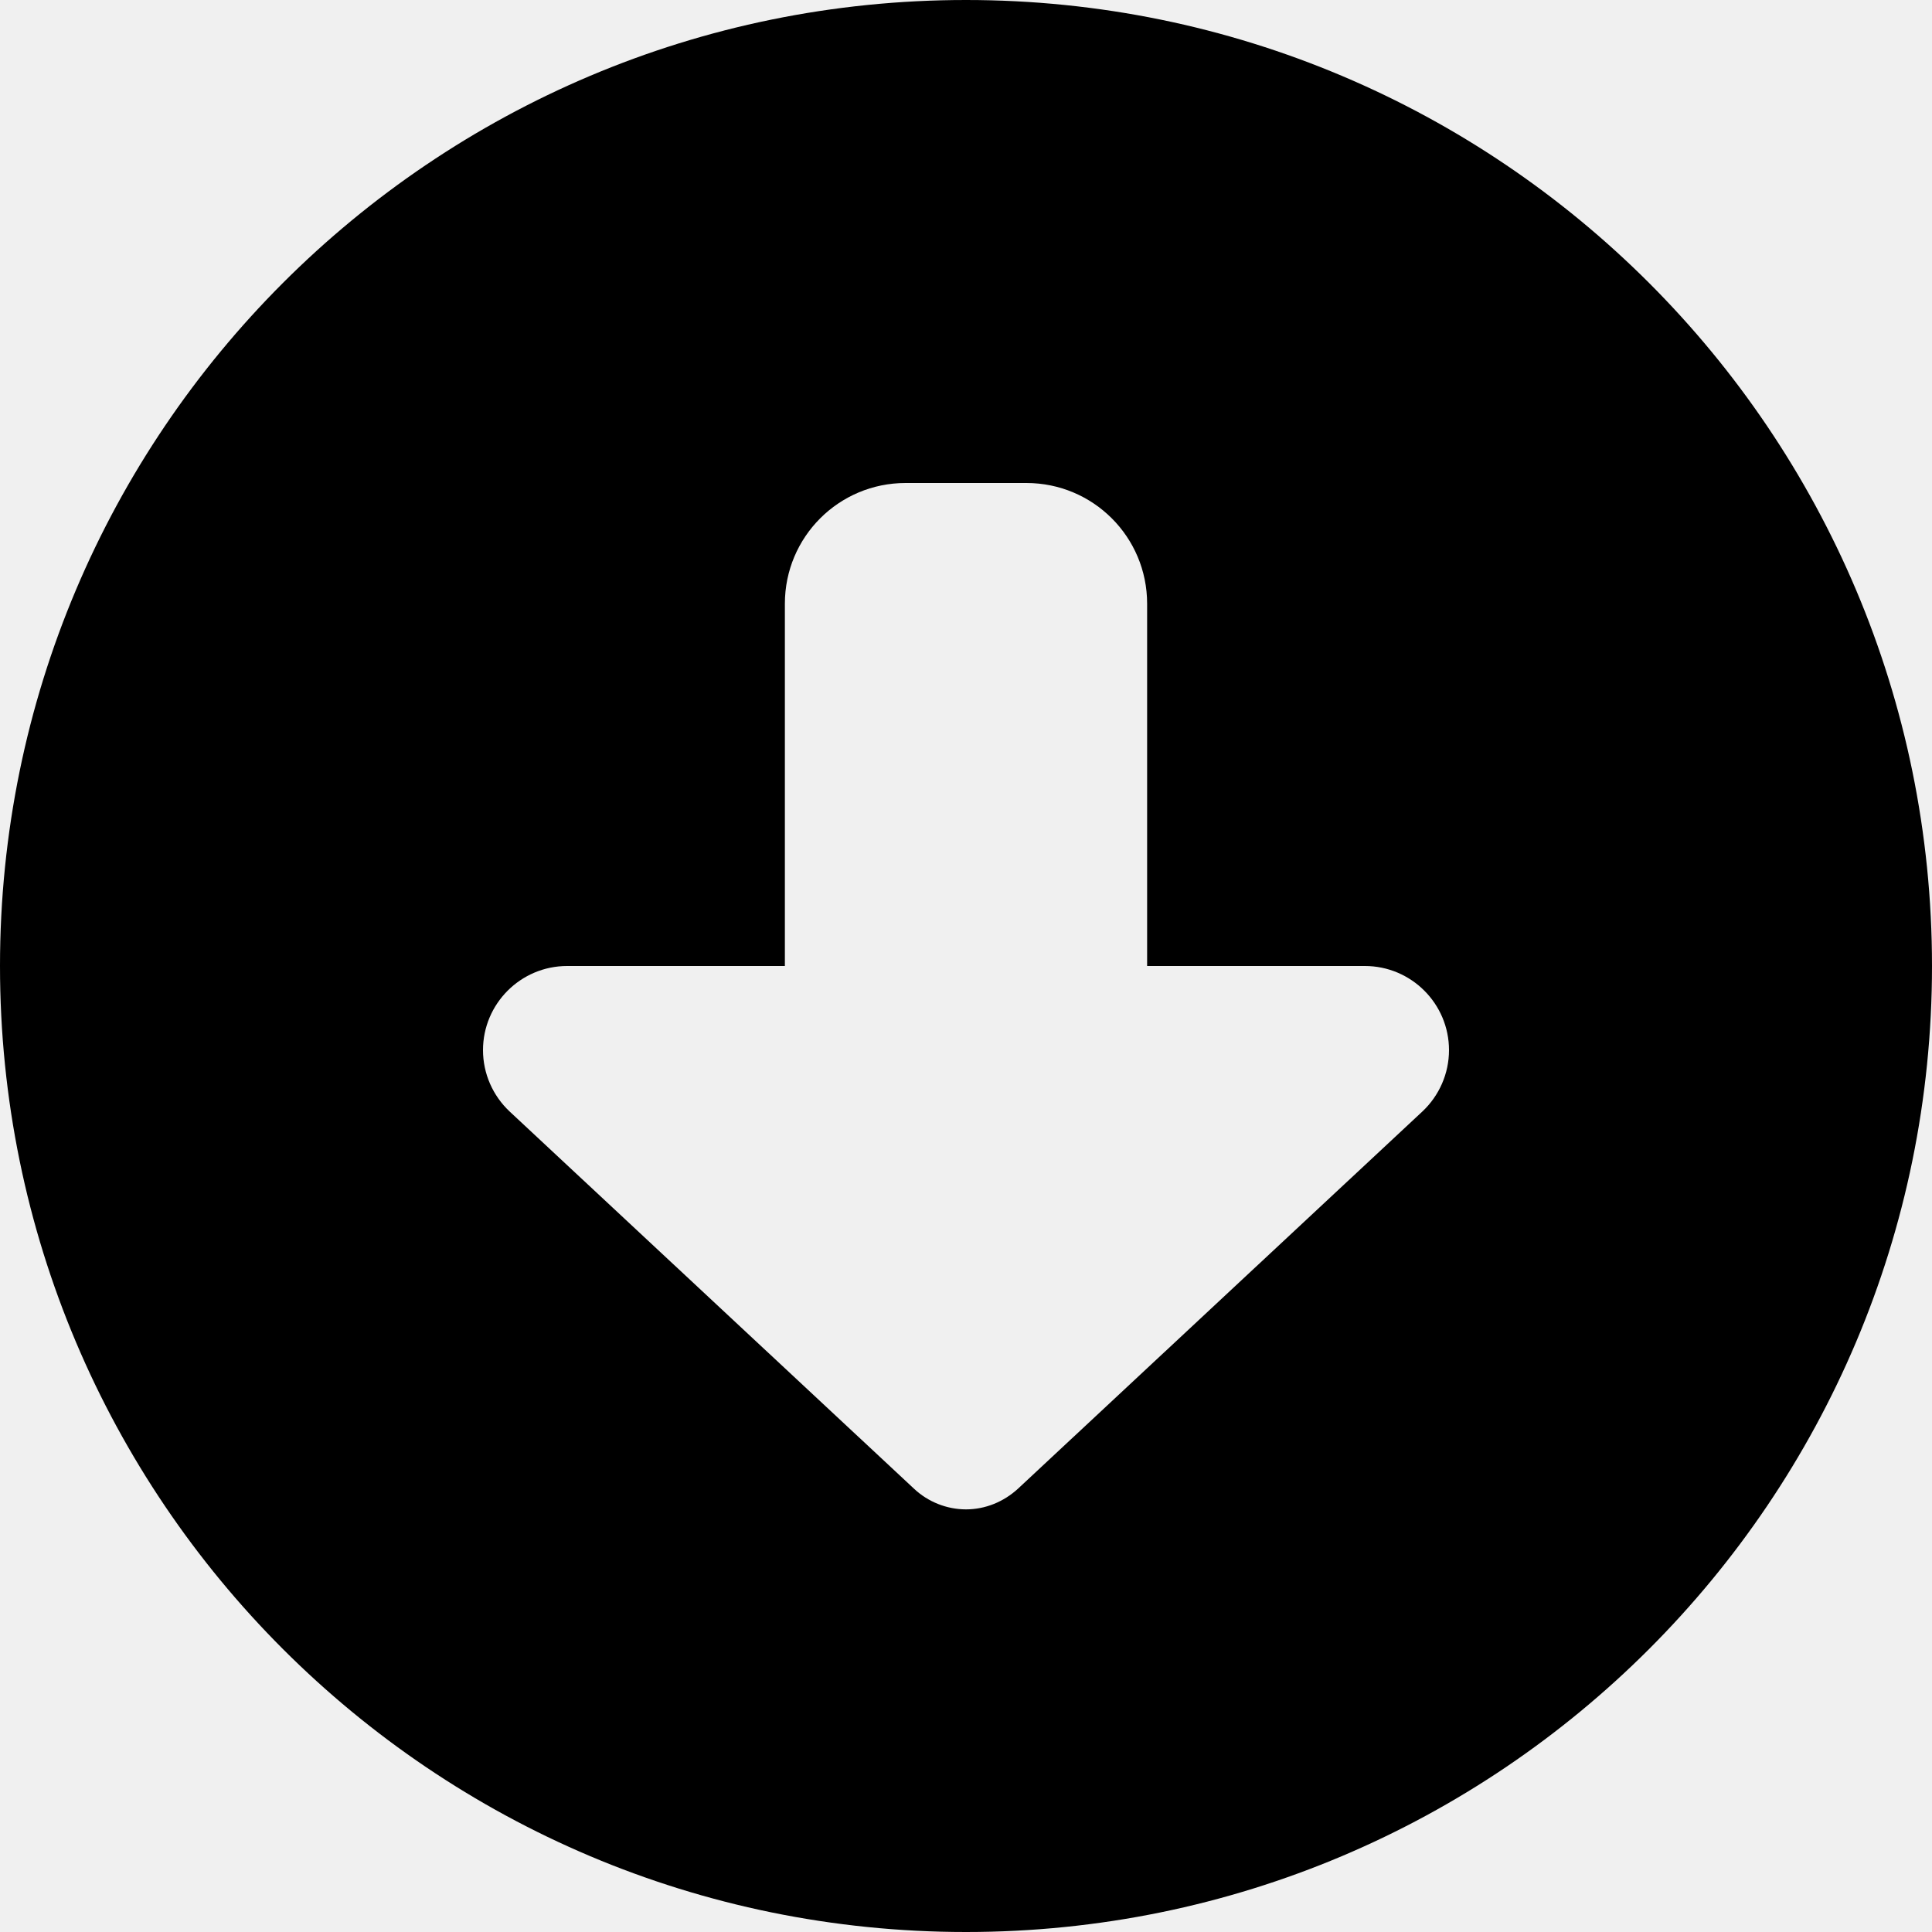
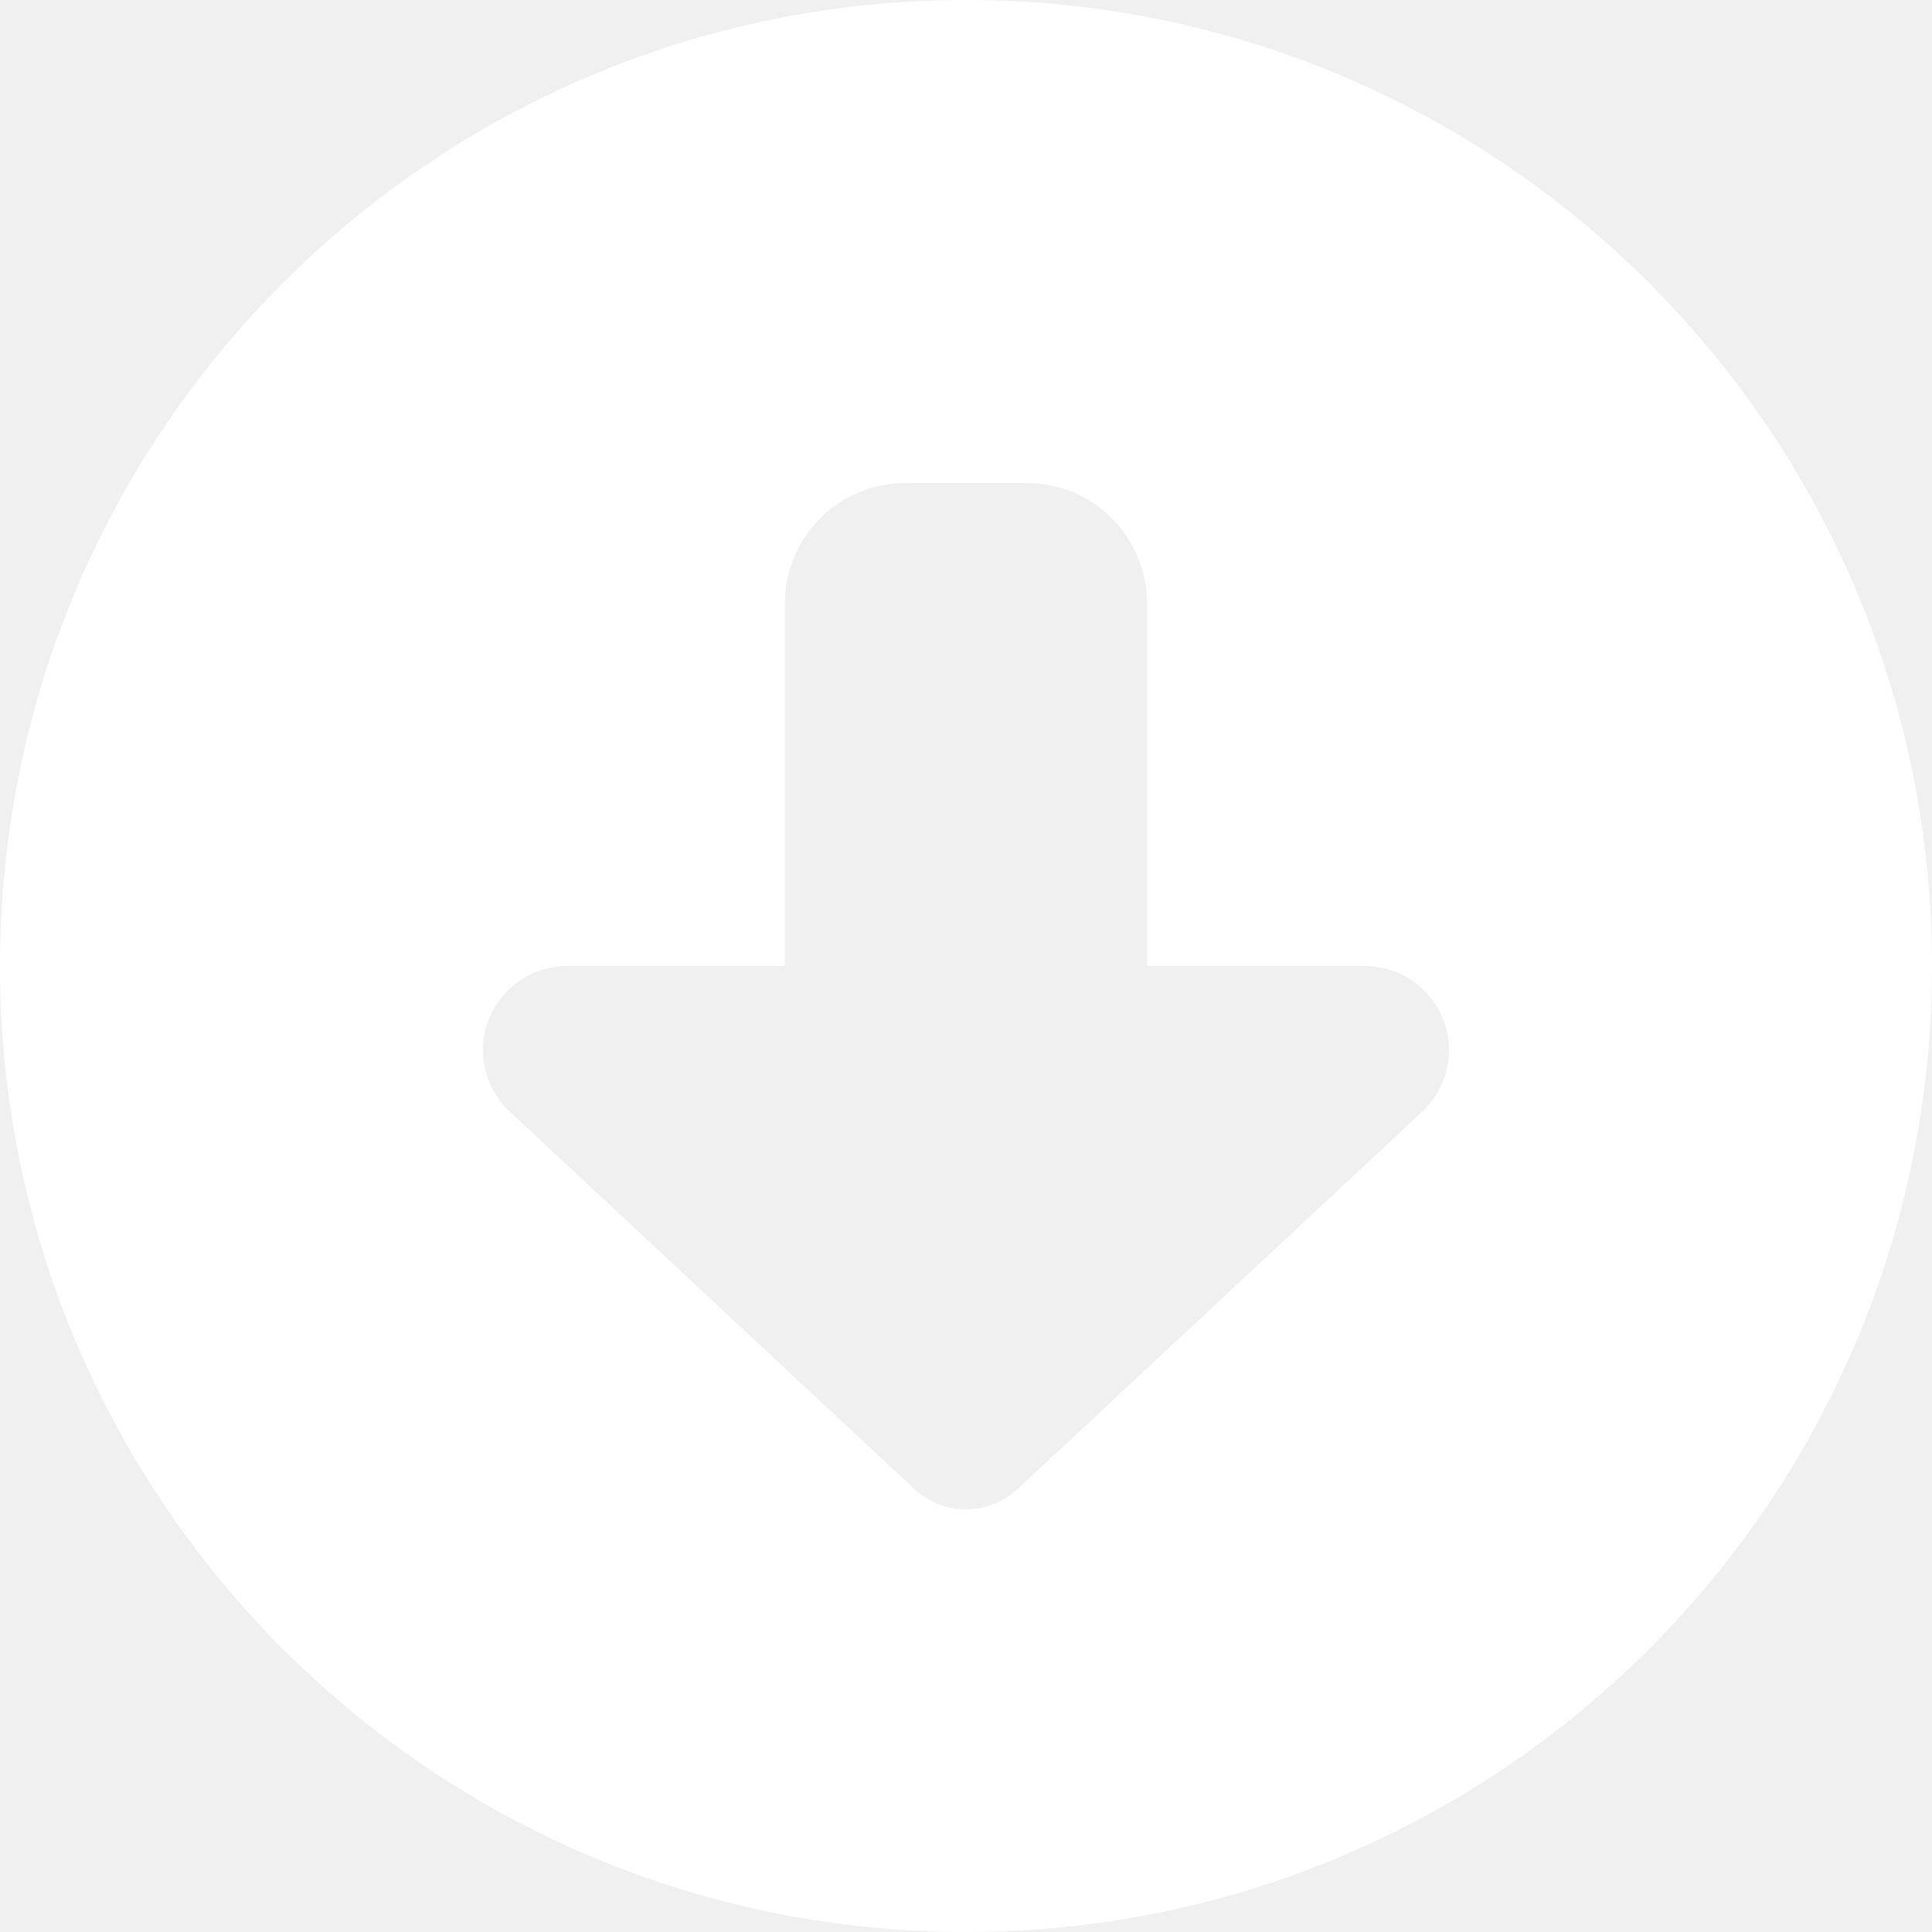
- <svg xmlns="http://www.w3.org/2000/svg" viewBox="0 0 512 512">
+ <svg xmlns="http://www.w3.org/2000/svg" viewBox="0 0 512 512" fill="white">
  <path d="M256 0a256 256 0 1 0 0 512A256 256 0 1 0 256 0zM376.9 294.6L269.8 394.5c-3.8 3.5-8.7 5.5-13.8 5.5s-10.1-2-13.8-5.5L135.1 294.6c-4.5-4.2-7.1-10.1-7.1-16.3c0-12.3 10-22.3 22.3-22.3l57.7 0 0-96c0-17.7 14.3-32 32-32l32 0c17.7 0 32 14.3 32 32l0 96 57.7 0c12.3 0 22.3 10 22.3 22.3c0 6.2-2.6 12.1-7.1 16.3z" />
</svg>
